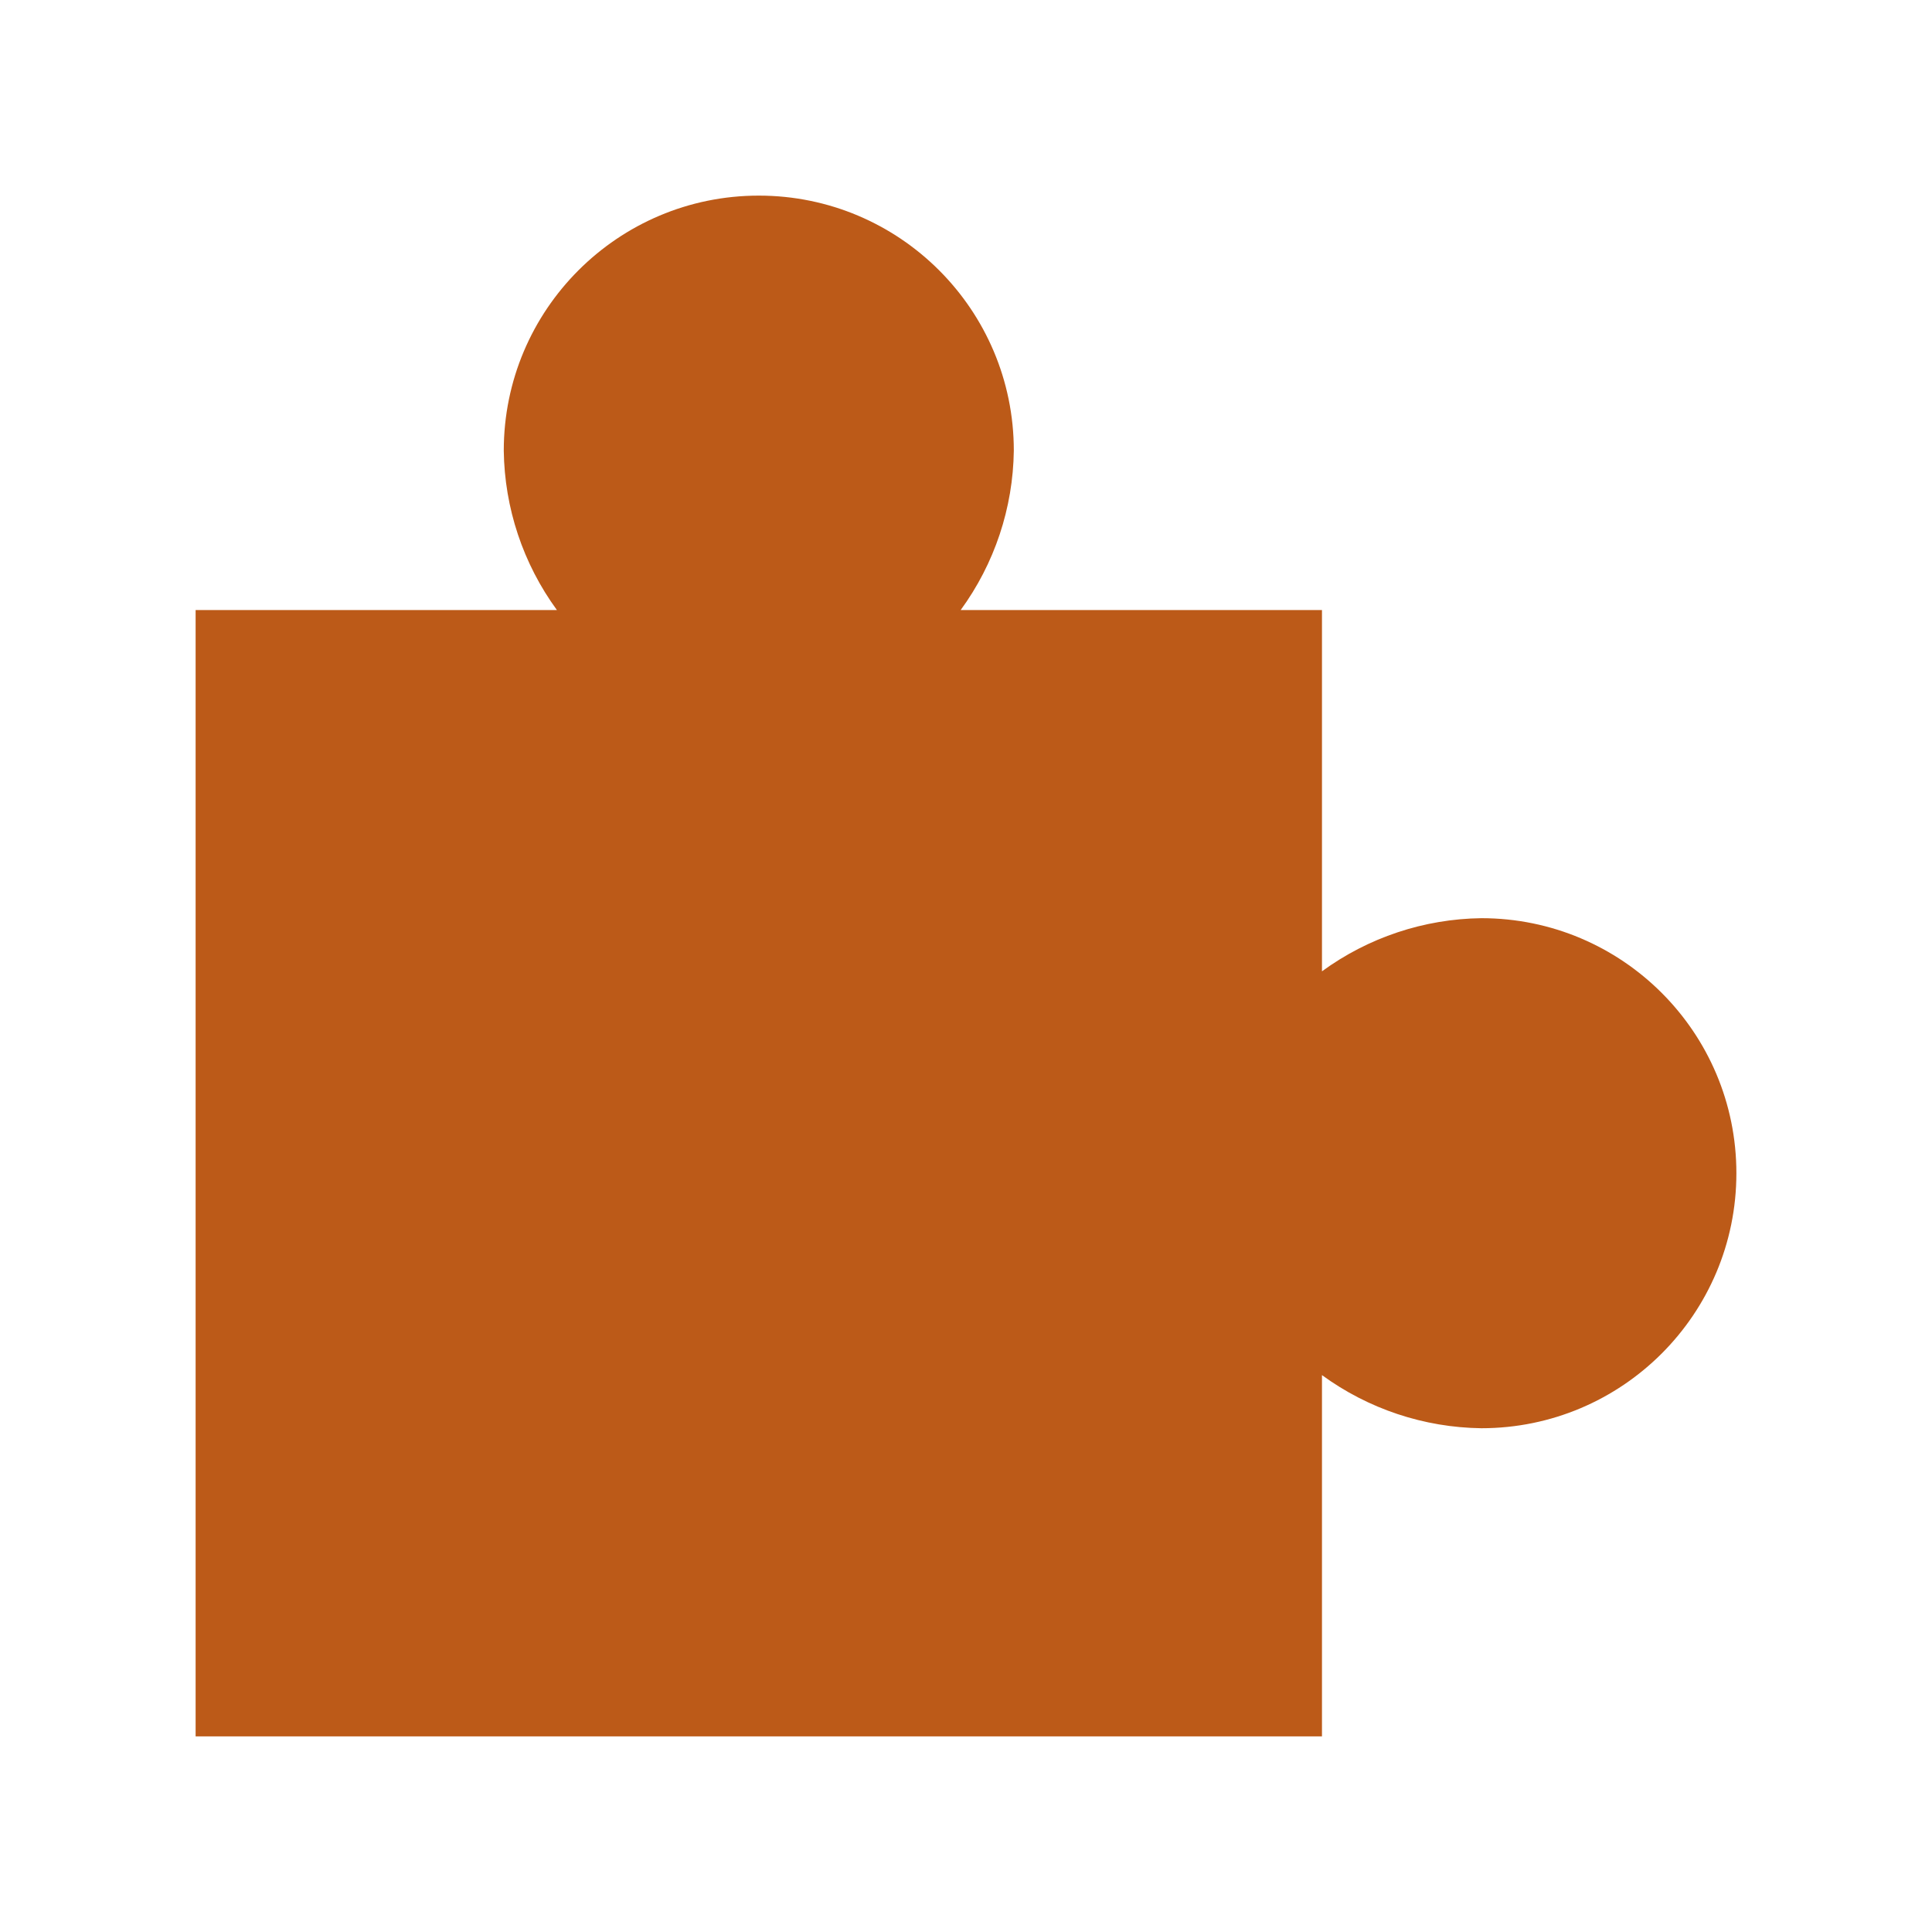
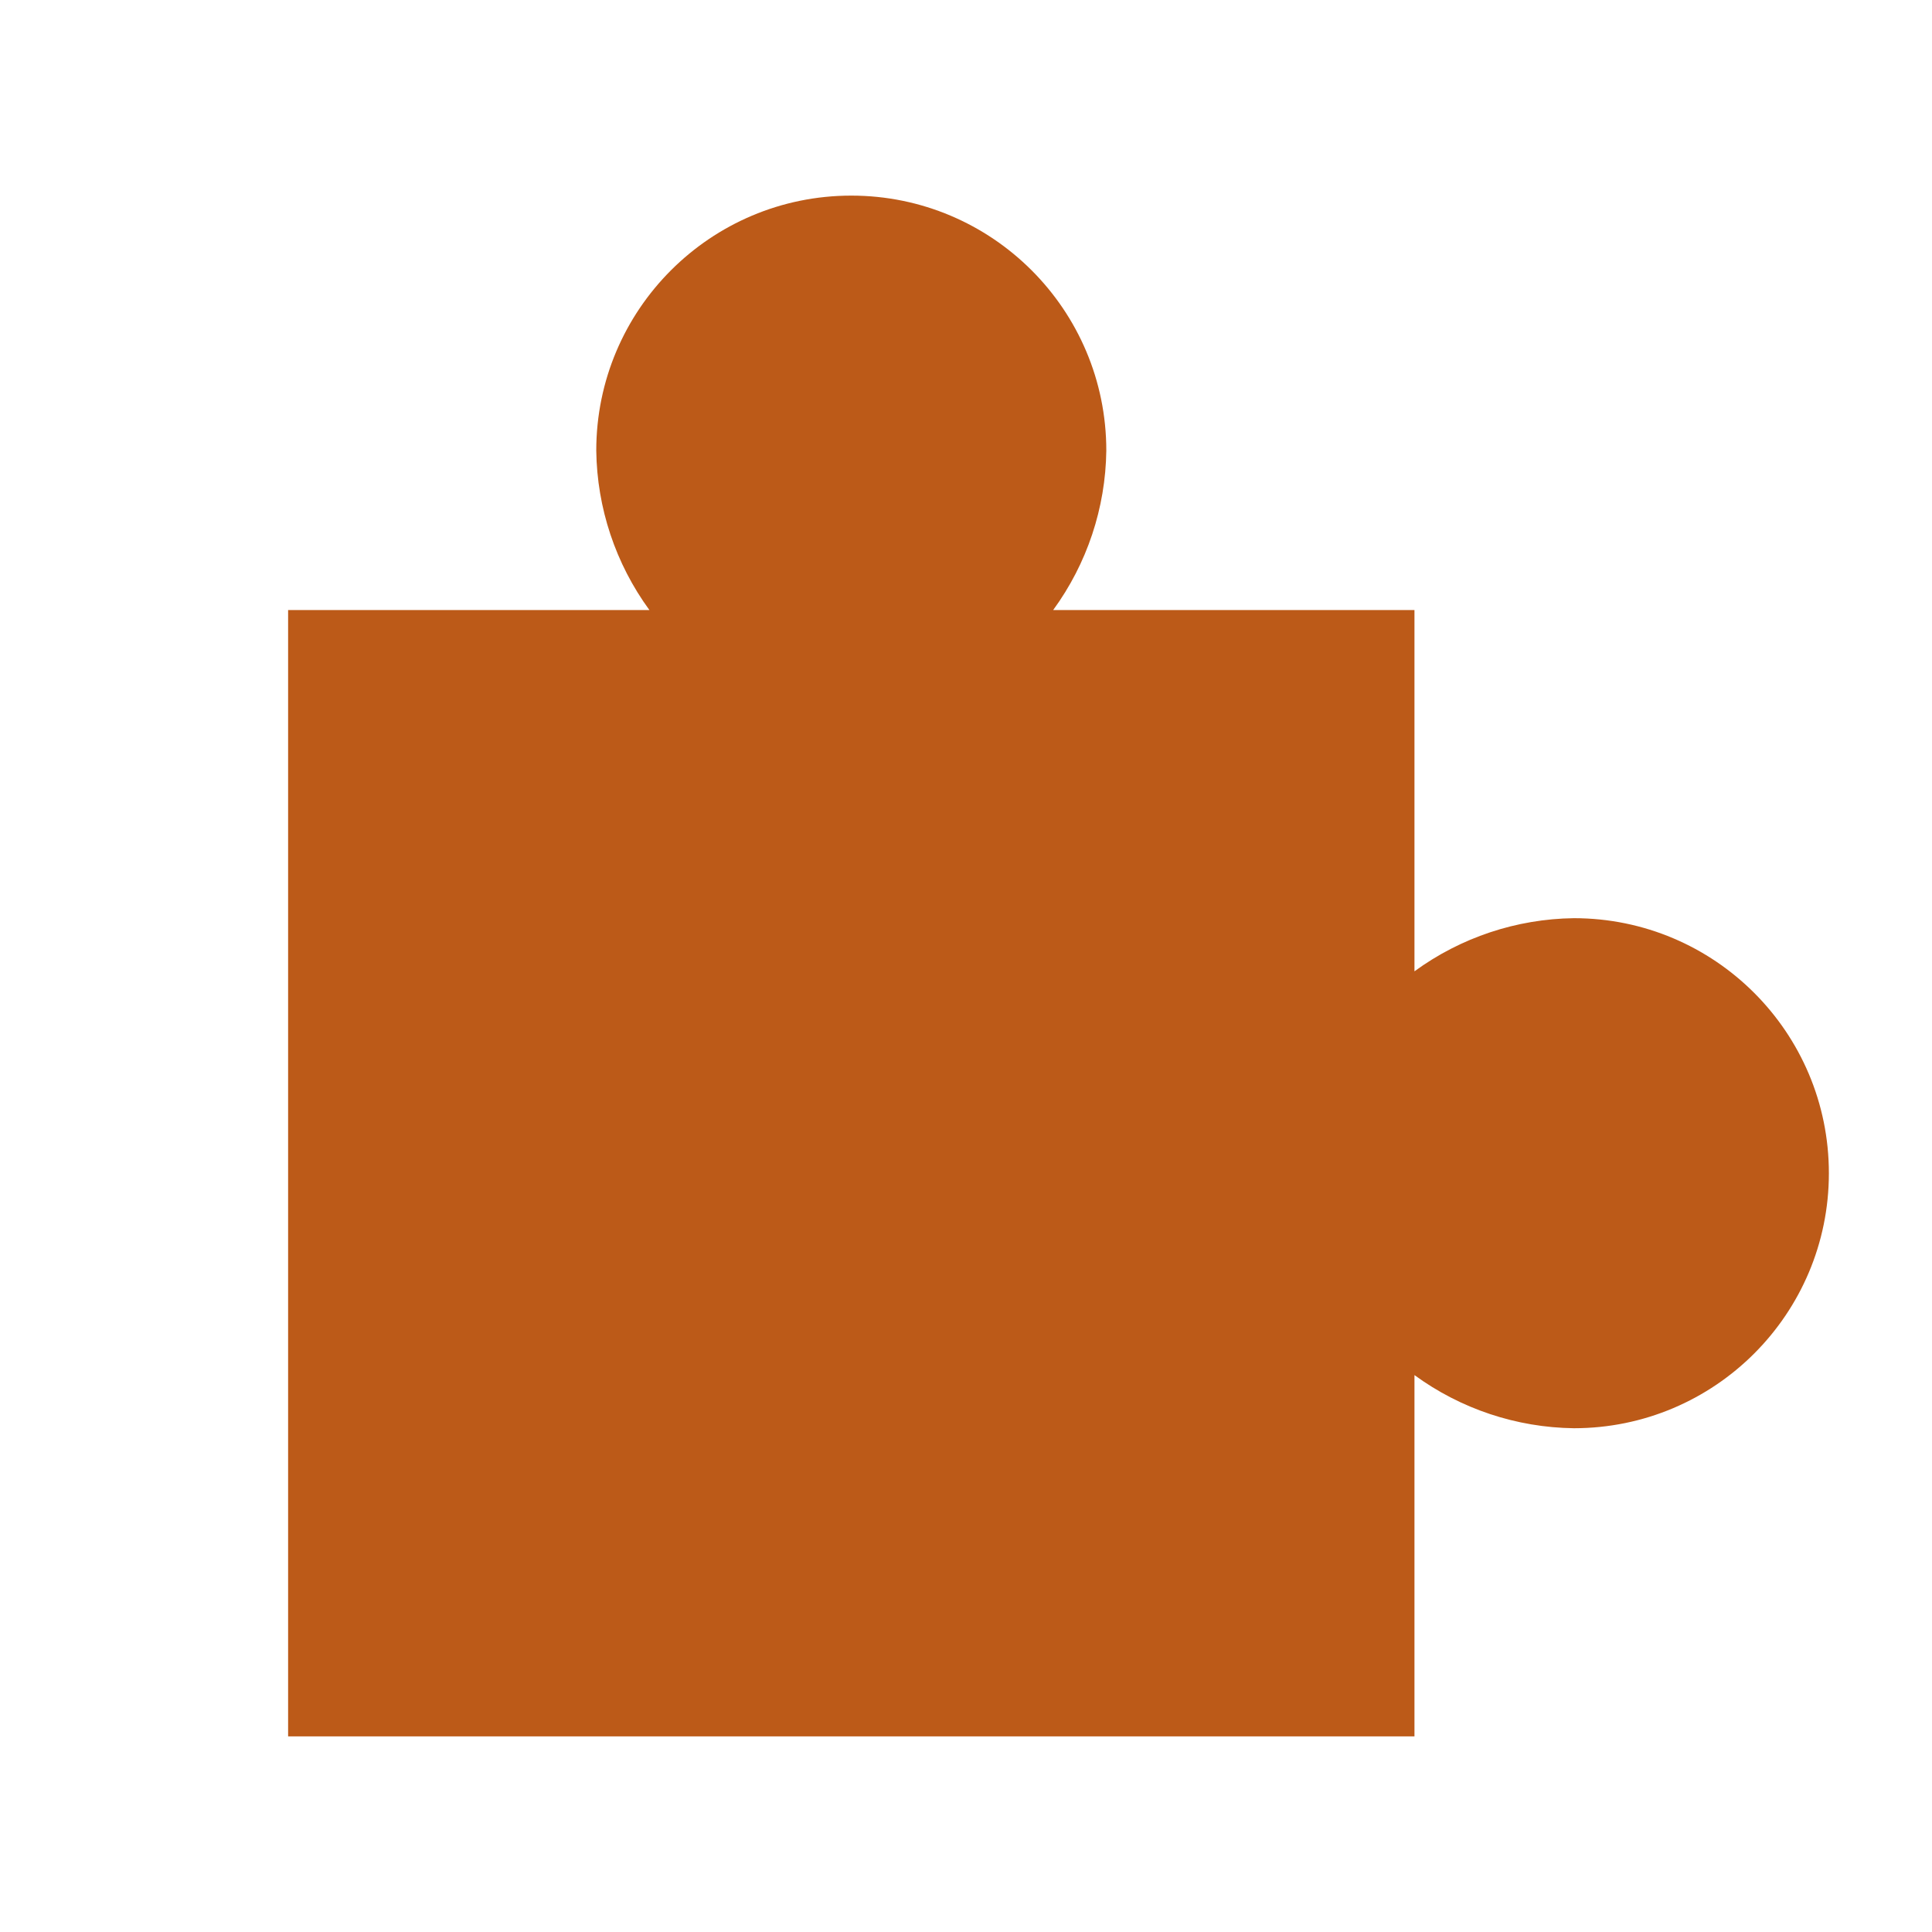
<svg xmlns="http://www.w3.org/2000/svg" viewBox="0 0 16 16">
-   <g transform="translate(-0.316 0.916) scale(0.88)">
+   <g transform="translate(0.45 0.916) scale(0.88)">
    <path fill="#BC5A18" d="M2.2 4.7h3.4a2.6 2.6 0 0 1-0.5-1.5 2.4 2.4 0 0 1 4.8 0 2.6 2.6 0 0 1-0.5 1.5h3.4v3.4a2.6 2.6 0 0 1 1.5-0.5 2.4 2.4 0 0 1 0 4.8 2.6 2.6 0 0 1-1.5-0.5v3.4H2.2Z" />
  </g>
</svg>
